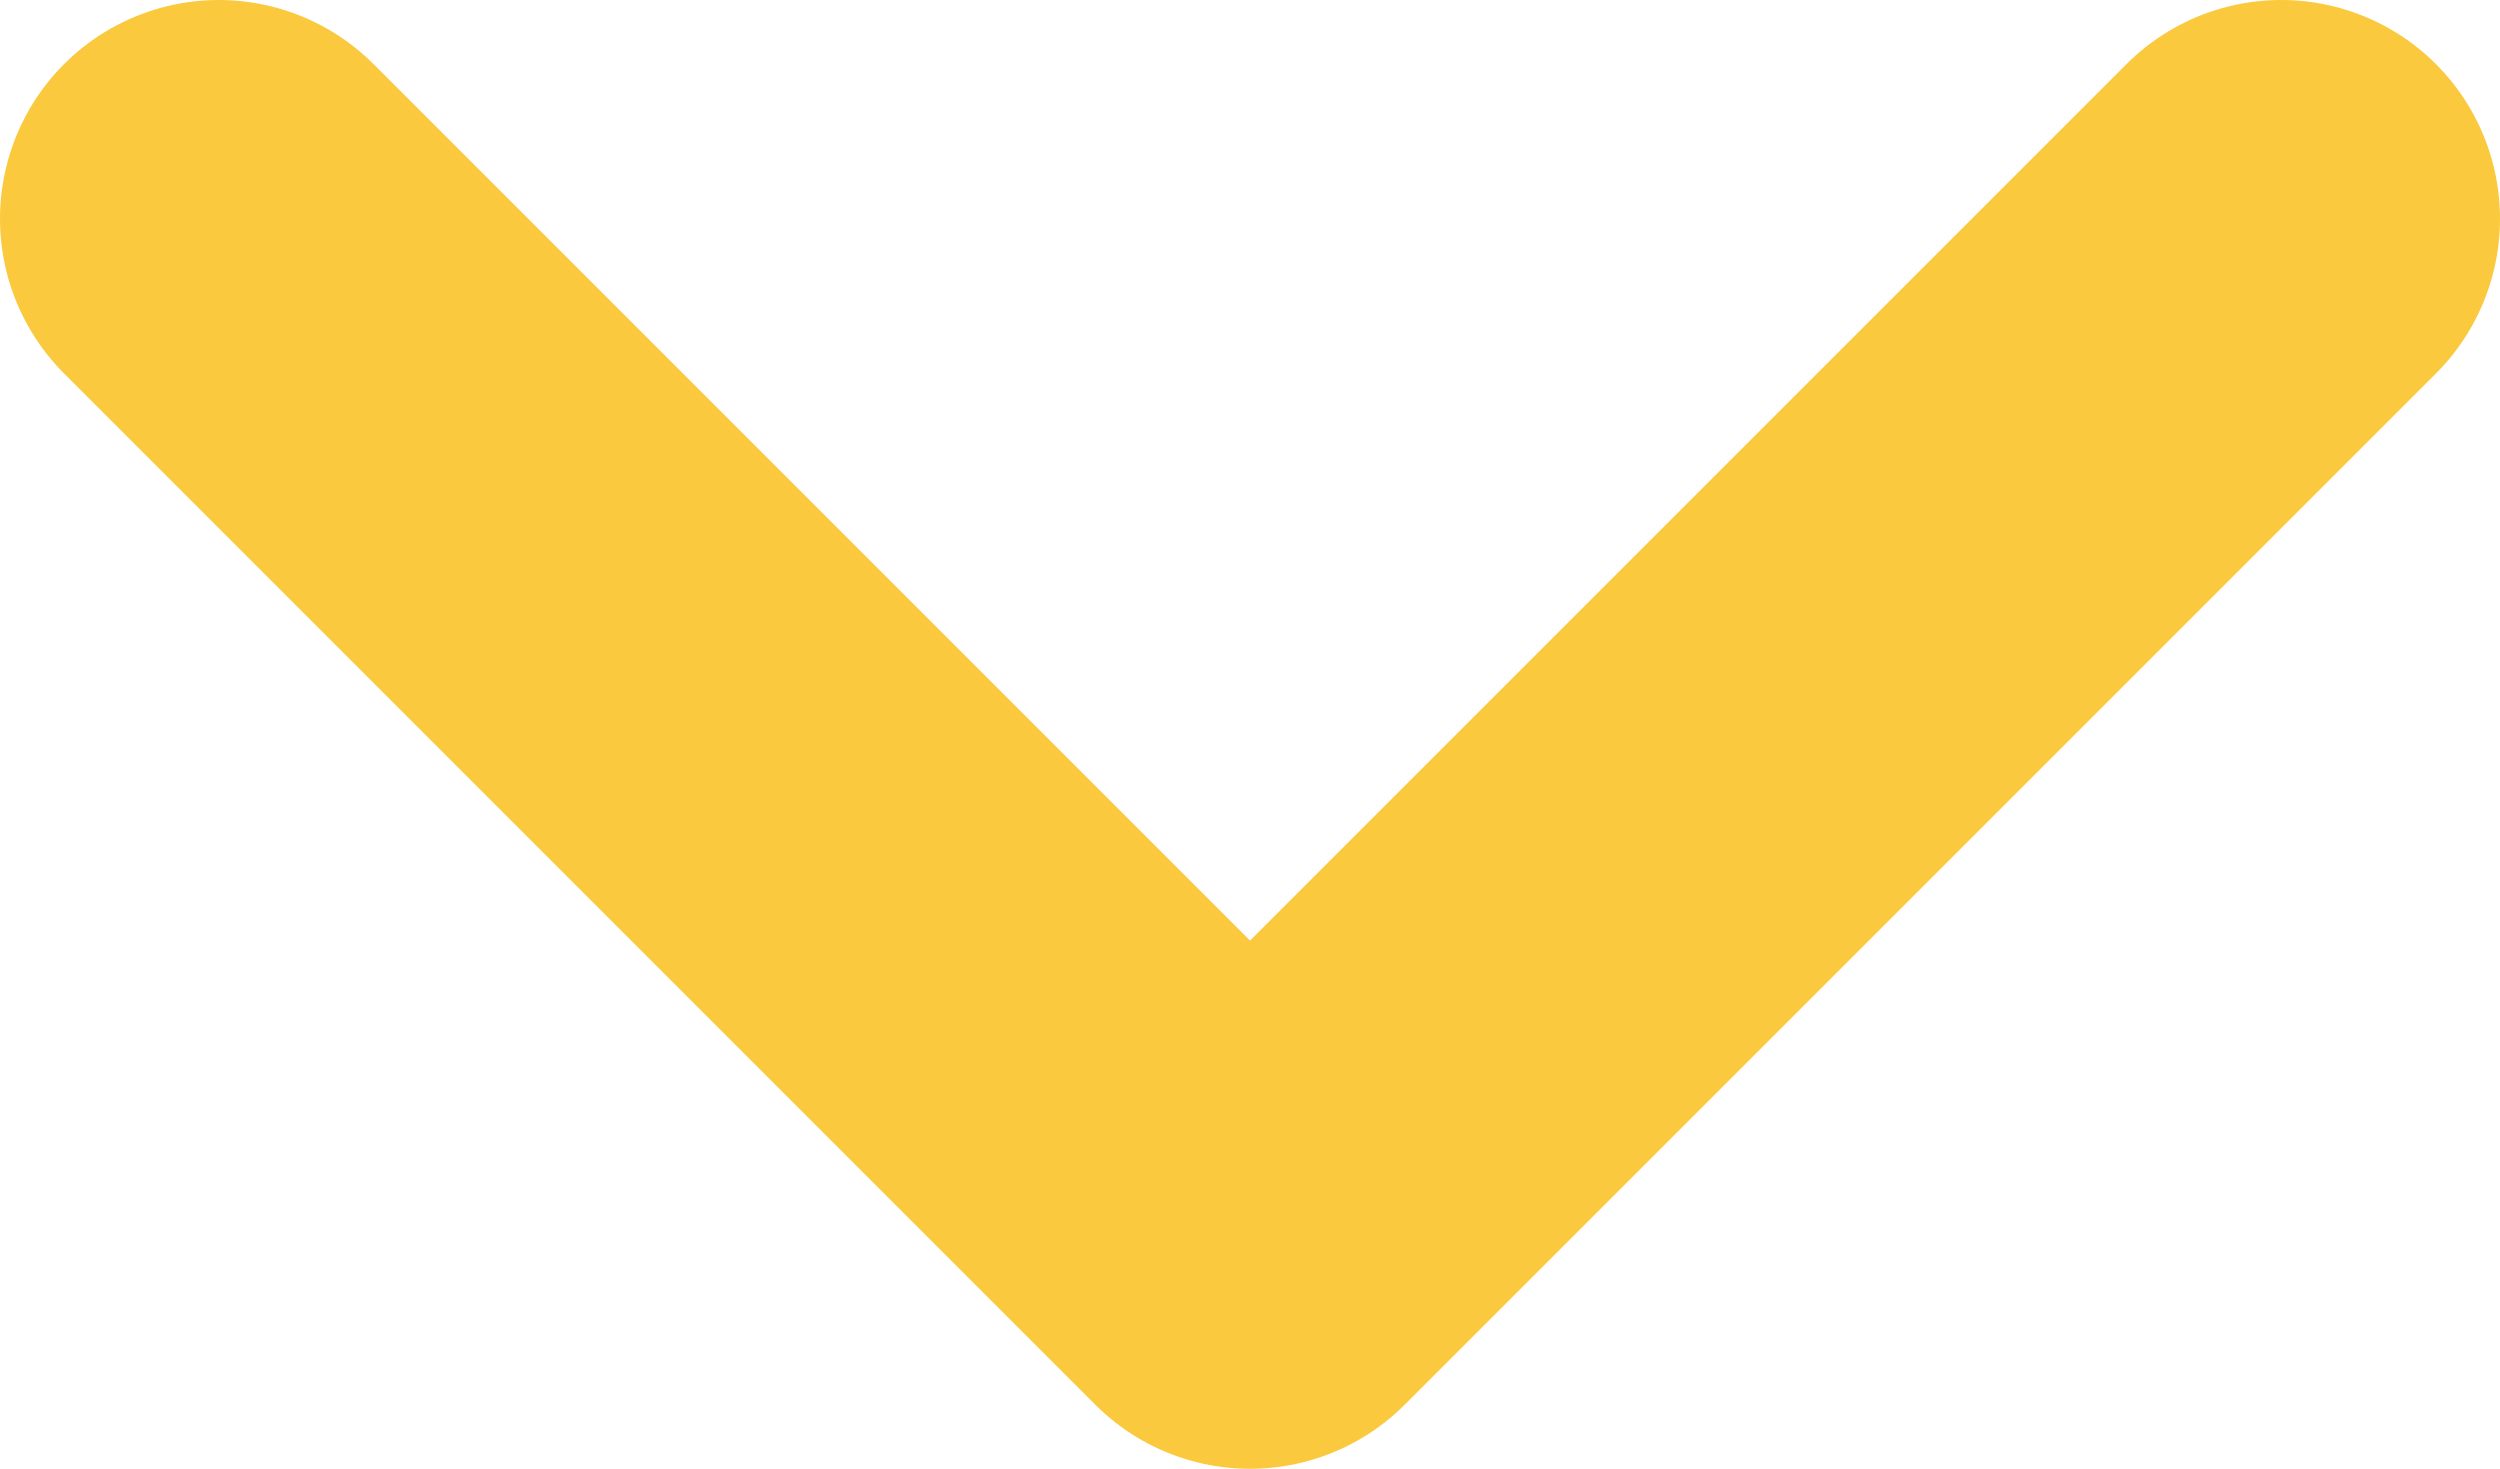
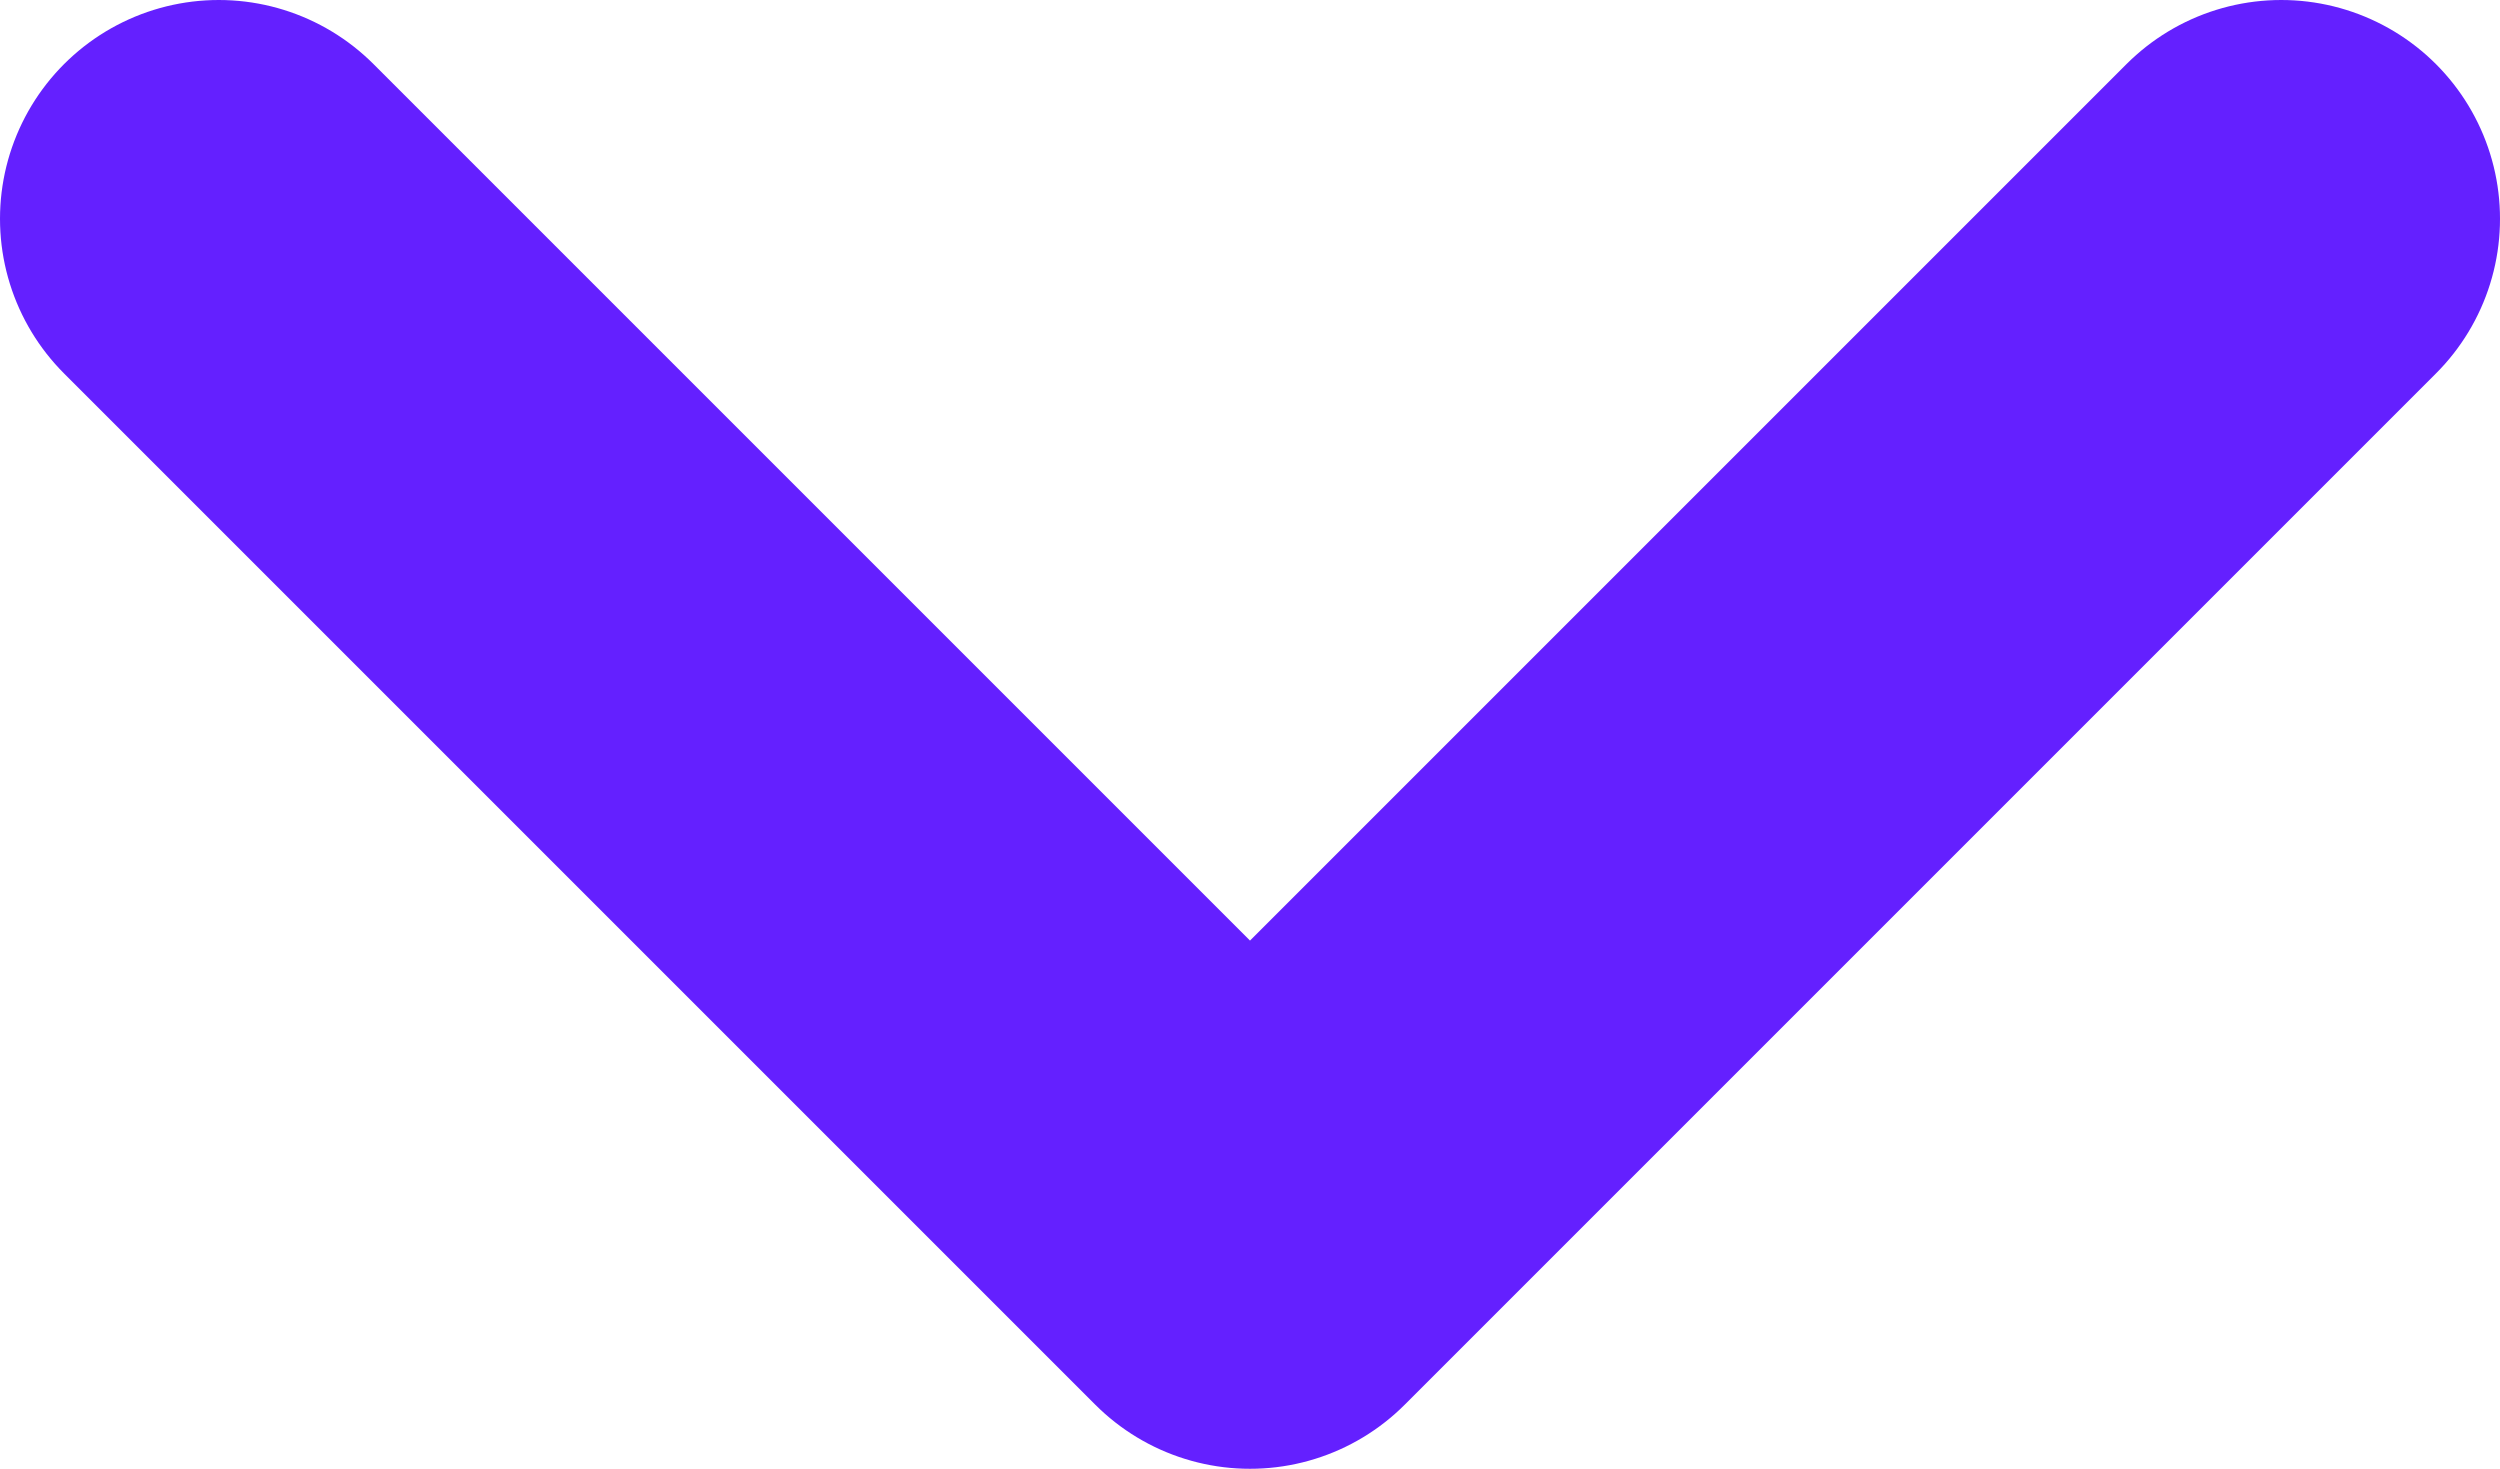
<svg xmlns="http://www.w3.org/2000/svg" viewBox="0 0 34.28 20.14">
  <defs>
-     <style>.cls-1{fill:none;stroke:#fac93e;stroke-linecap:round;stroke-linejoin:round;stroke-width:6px;}</style>
+     <style>.cls-1{fill:none;stroke:#6420ff;stroke-linecap:round;stroke-linejoin:round;stroke-width:6px;}</style>
  </defs>
  <g id="Layer_2" data-name="Layer 2">
    <g id="Слой_1" data-name="Слой 1">
      <polyline class="cls-1" points="31.28 3 17.14 17.14 3 3" />
    </g>
  </g>
</svg>
